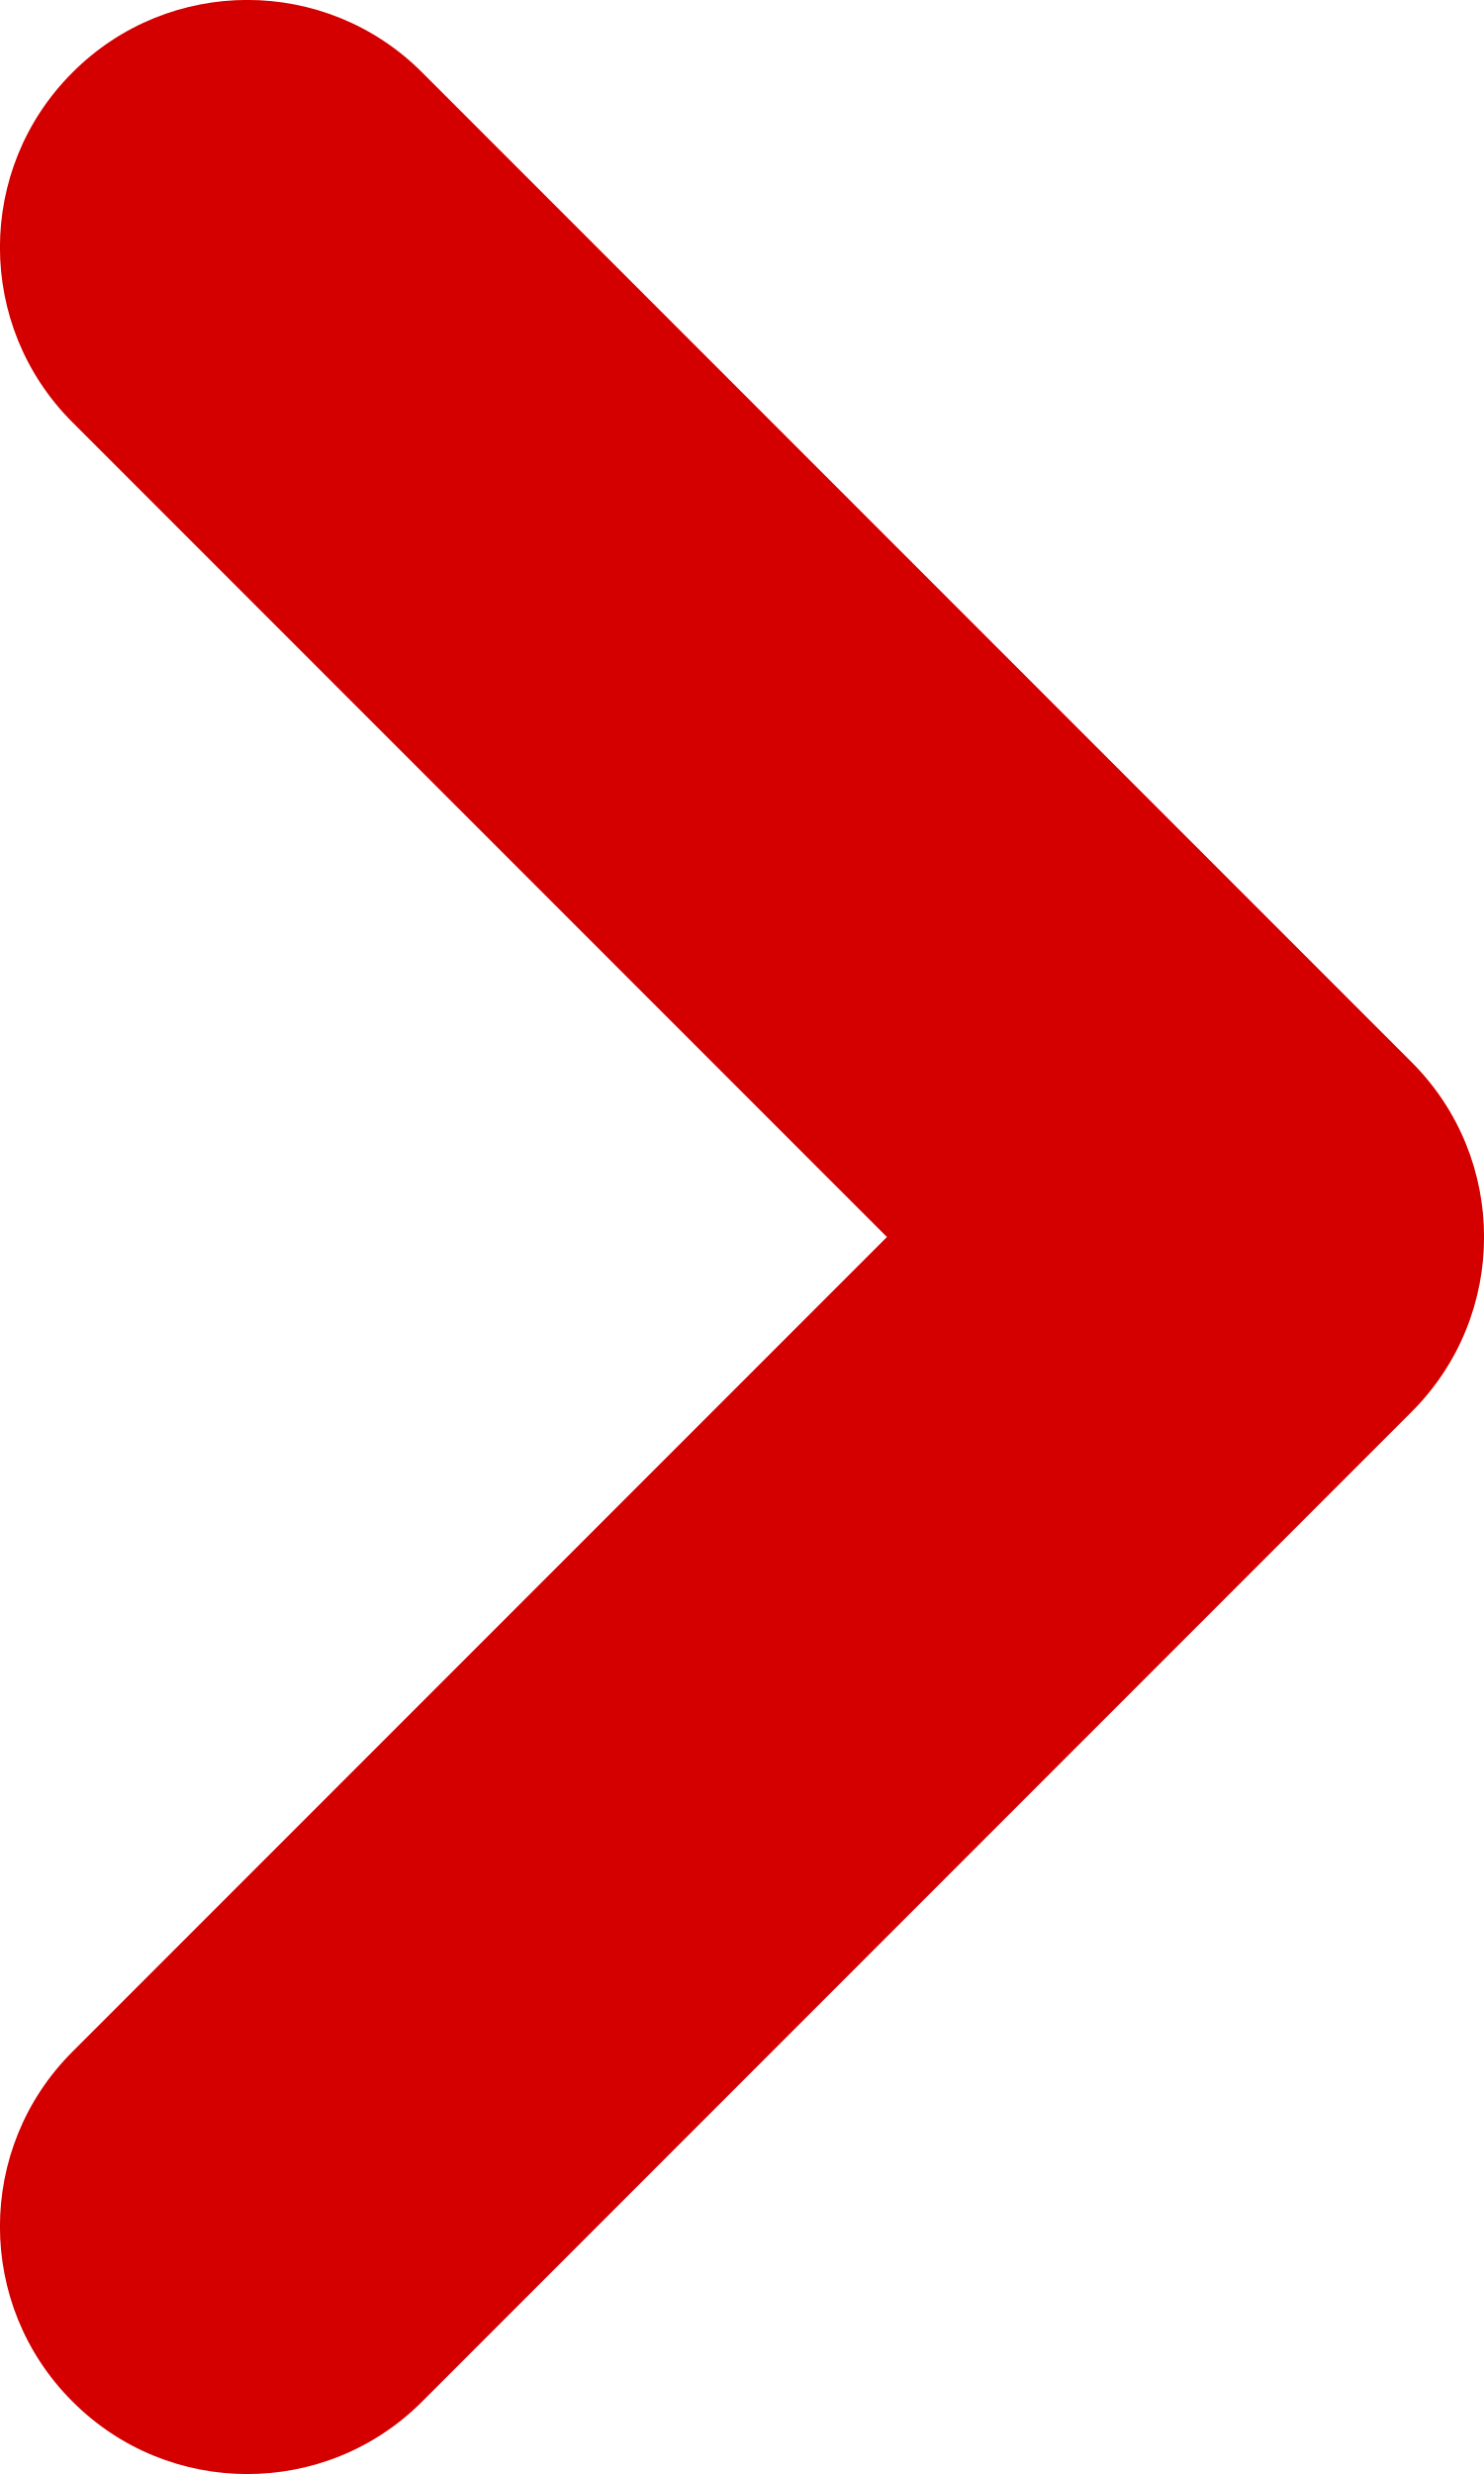
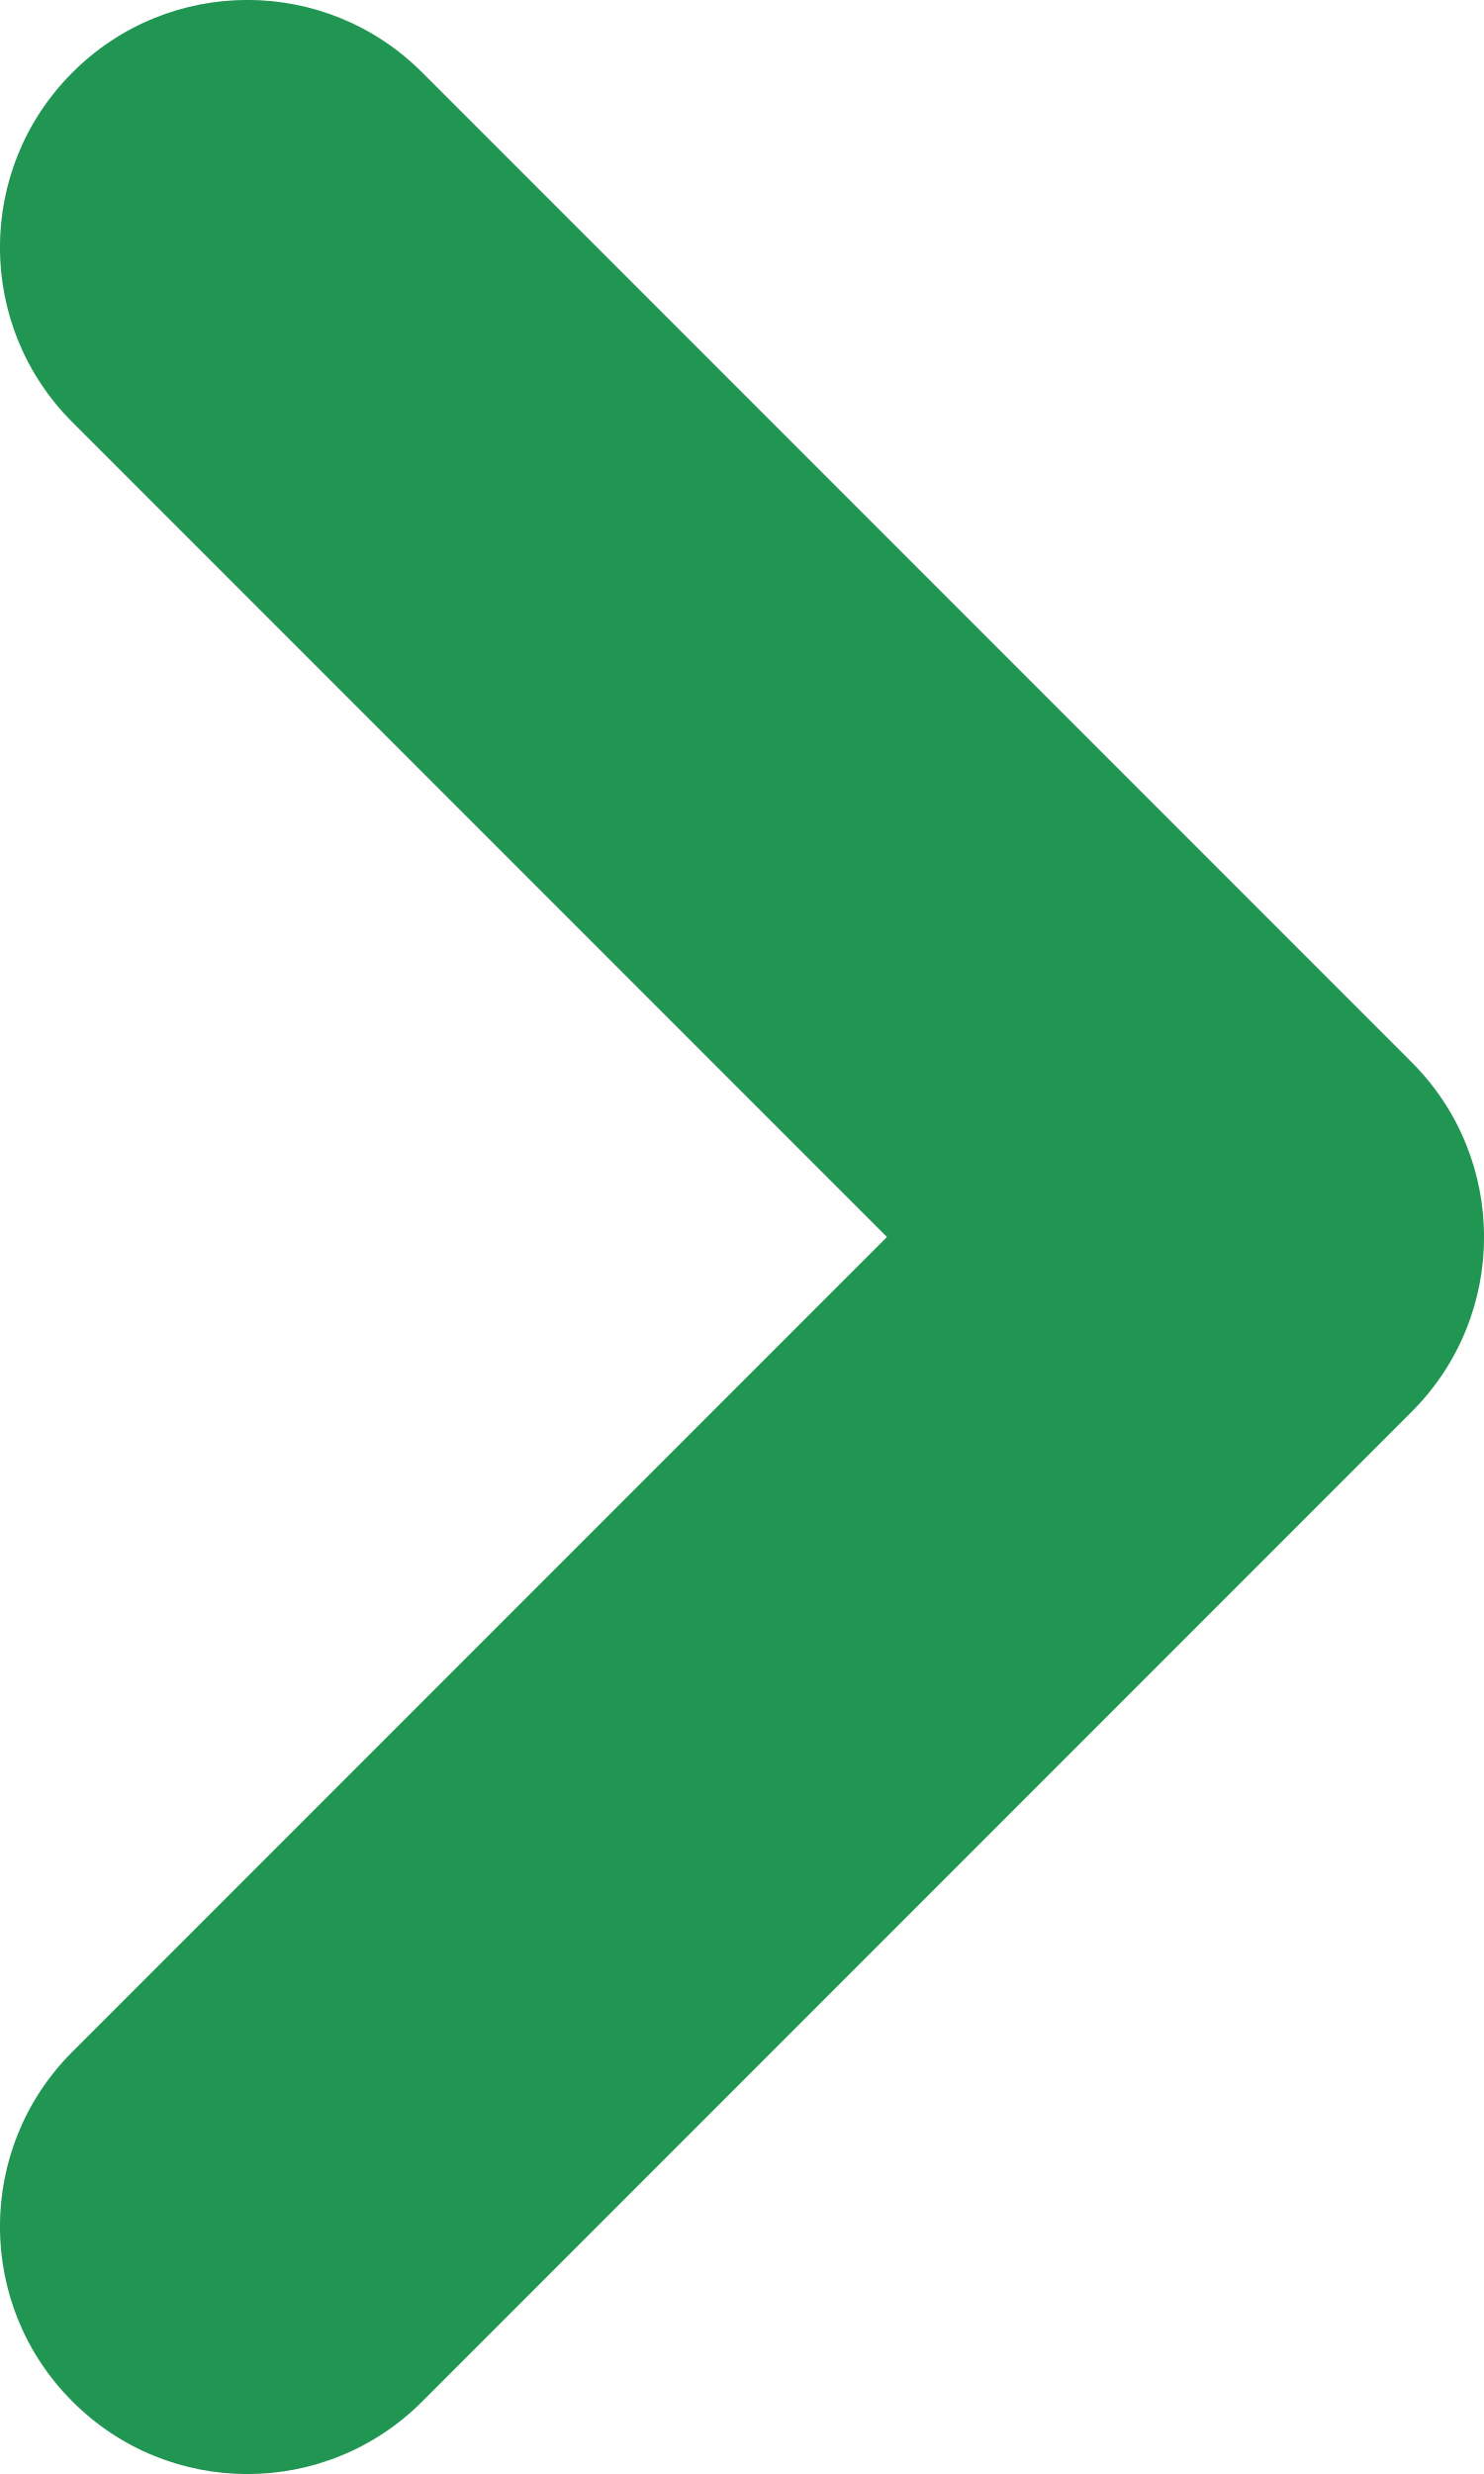
<svg xmlns="http://www.w3.org/2000/svg" width="6" height="10" viewBox="0 0 6 10" fill="none">
-   <path fill-rule="evenodd" clip-rule="evenodd" d="M0.293 9.707C-0.098 9.317 -0.098 8.683 0.293 8.293L3.586 5L0.293 1.707C-0.098 1.317 -0.098 0.683 0.293 0.293C0.683 -0.098 1.317 -0.098 1.707 0.293L5.707 4.293C6.098 4.683 6.098 5.317 5.707 5.707L1.707 9.707C1.317 10.098 0.683 10.098 0.293 9.707Z" fill="#D40000" />
+   <path fill-rule="evenodd" clip-rule="evenodd" d="M0.293 9.707C-0.098 9.317 -0.098 8.683 0.293 8.293L3.586 5L0.293 1.707C-0.098 1.317 -0.098 0.683 0.293 0.293C0.683 -0.098 1.317 -0.098 1.707 0.293L5.707 4.293C6.098 4.683 6.098 5.317 5.707 5.707L1.707 9.707C1.317 10.098 0.683 10.098 0.293 9.707Z" fill="#219653" />
</svg>
